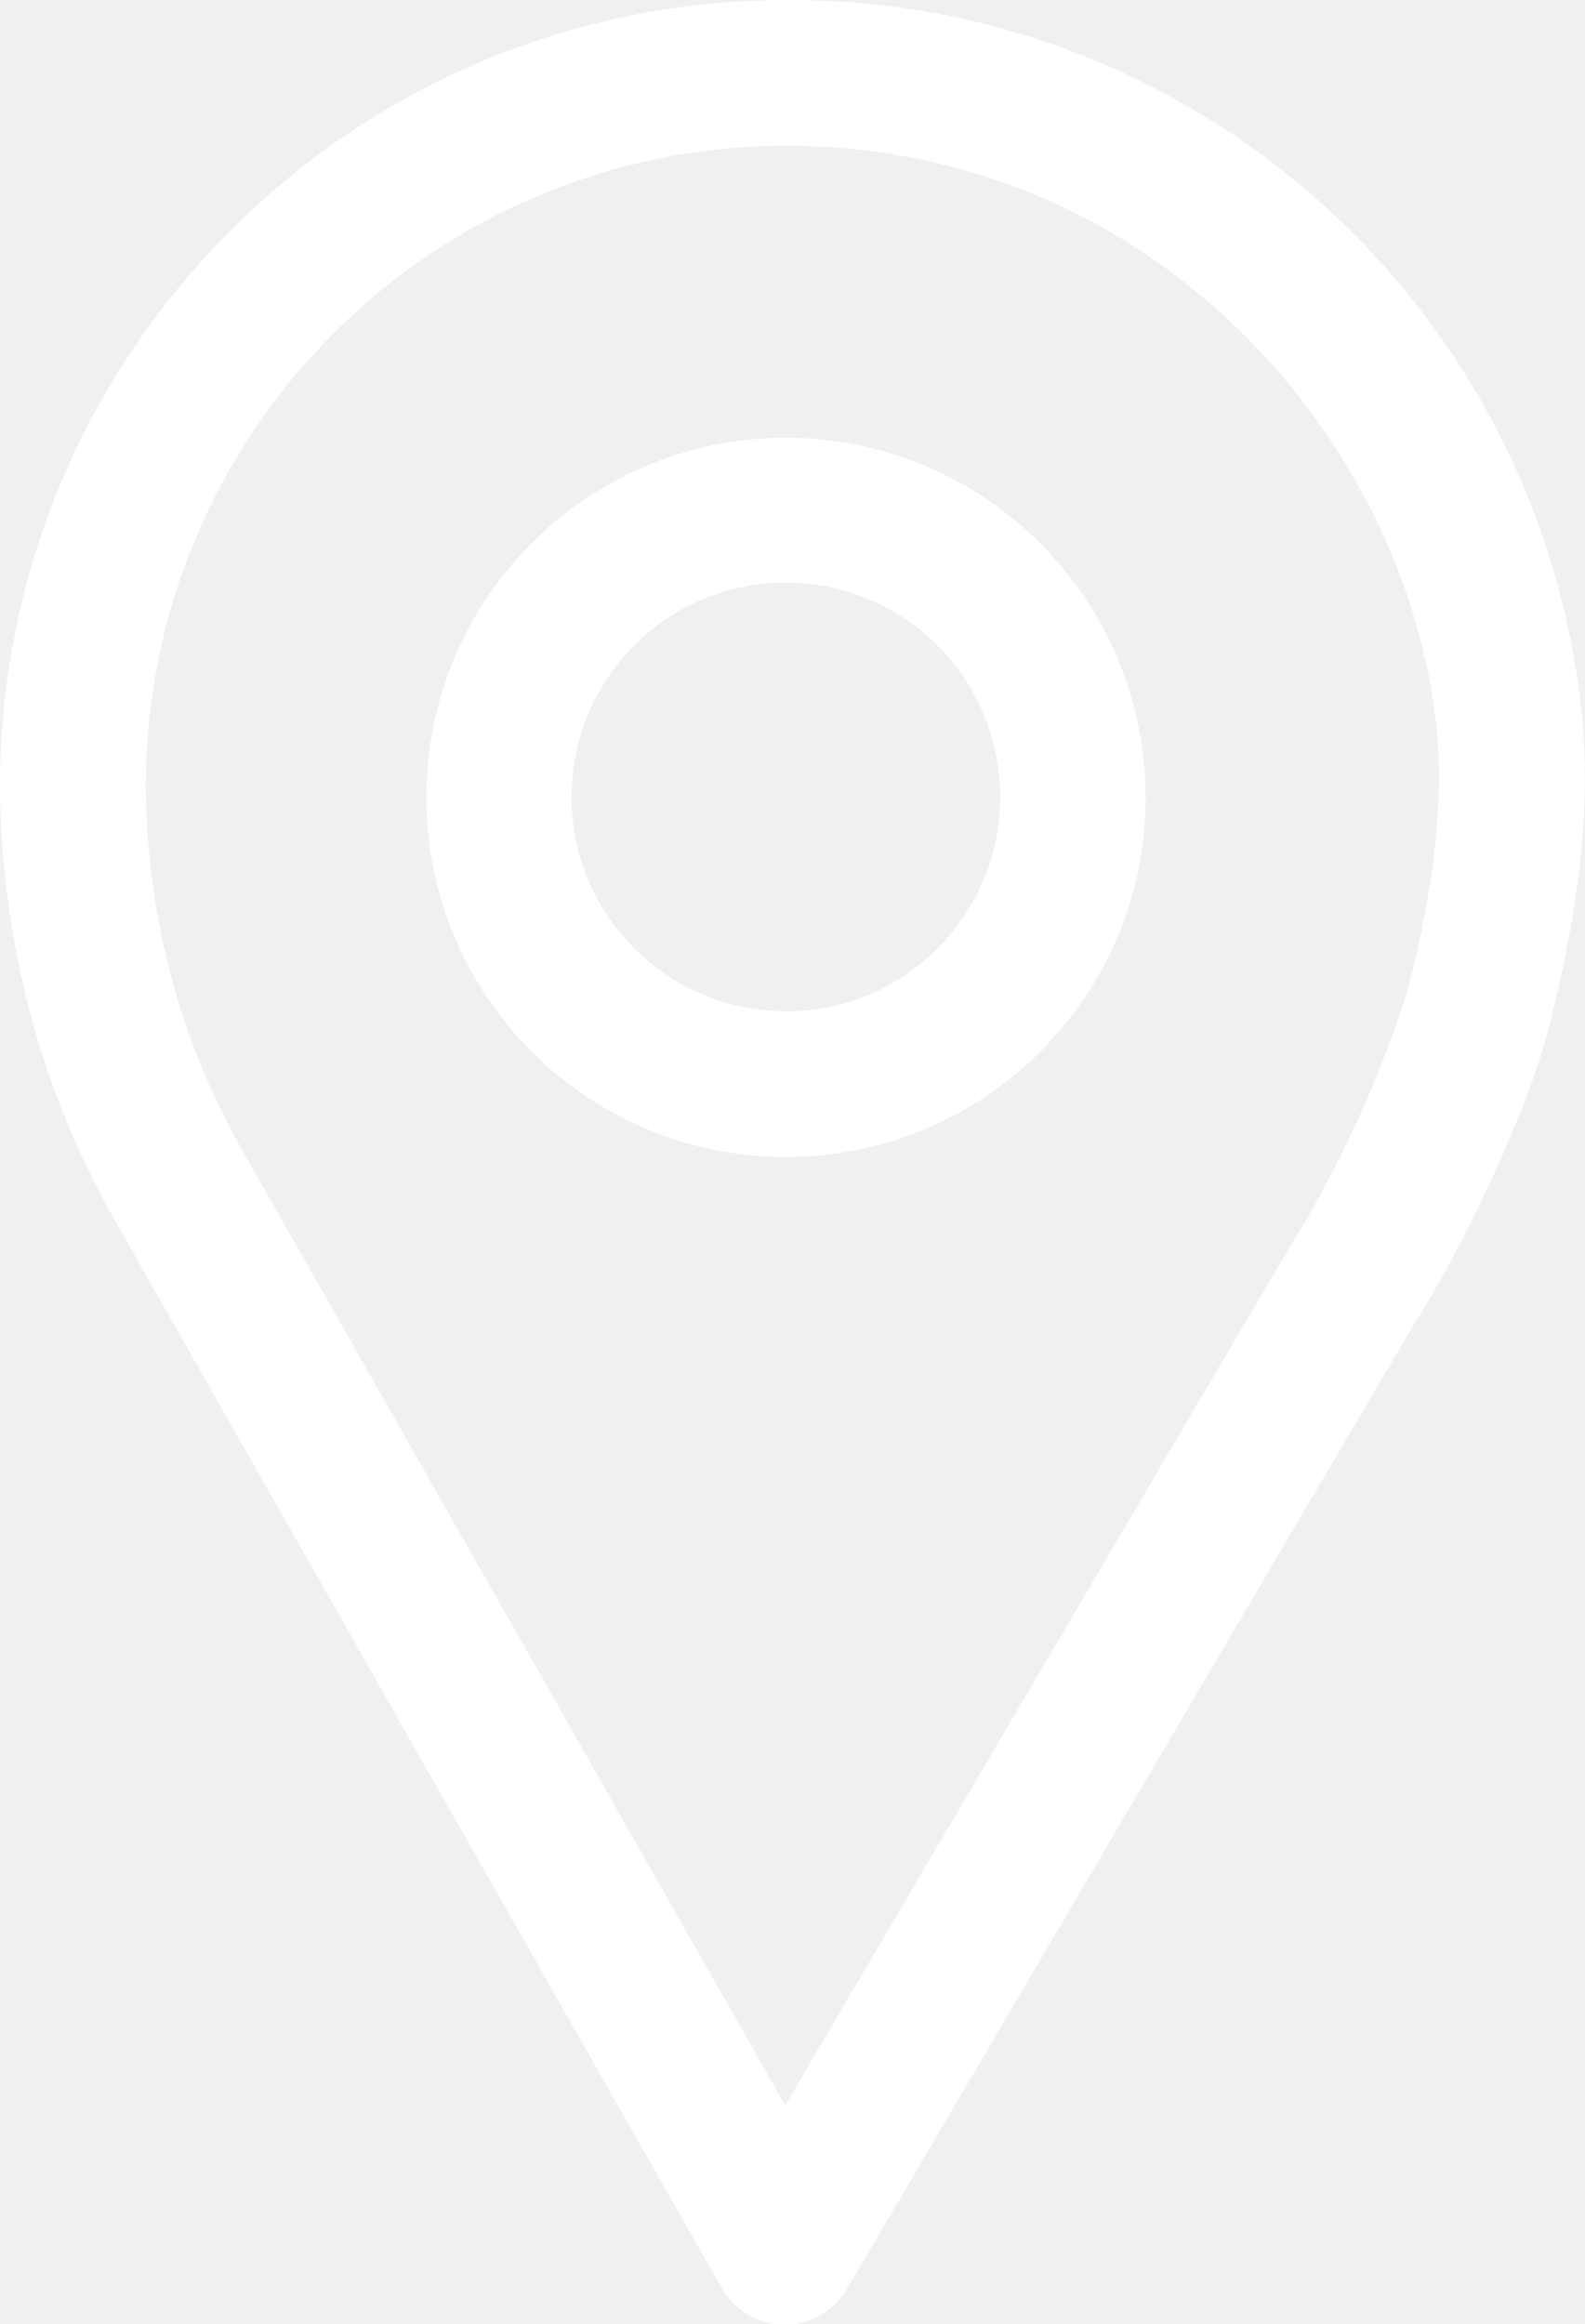
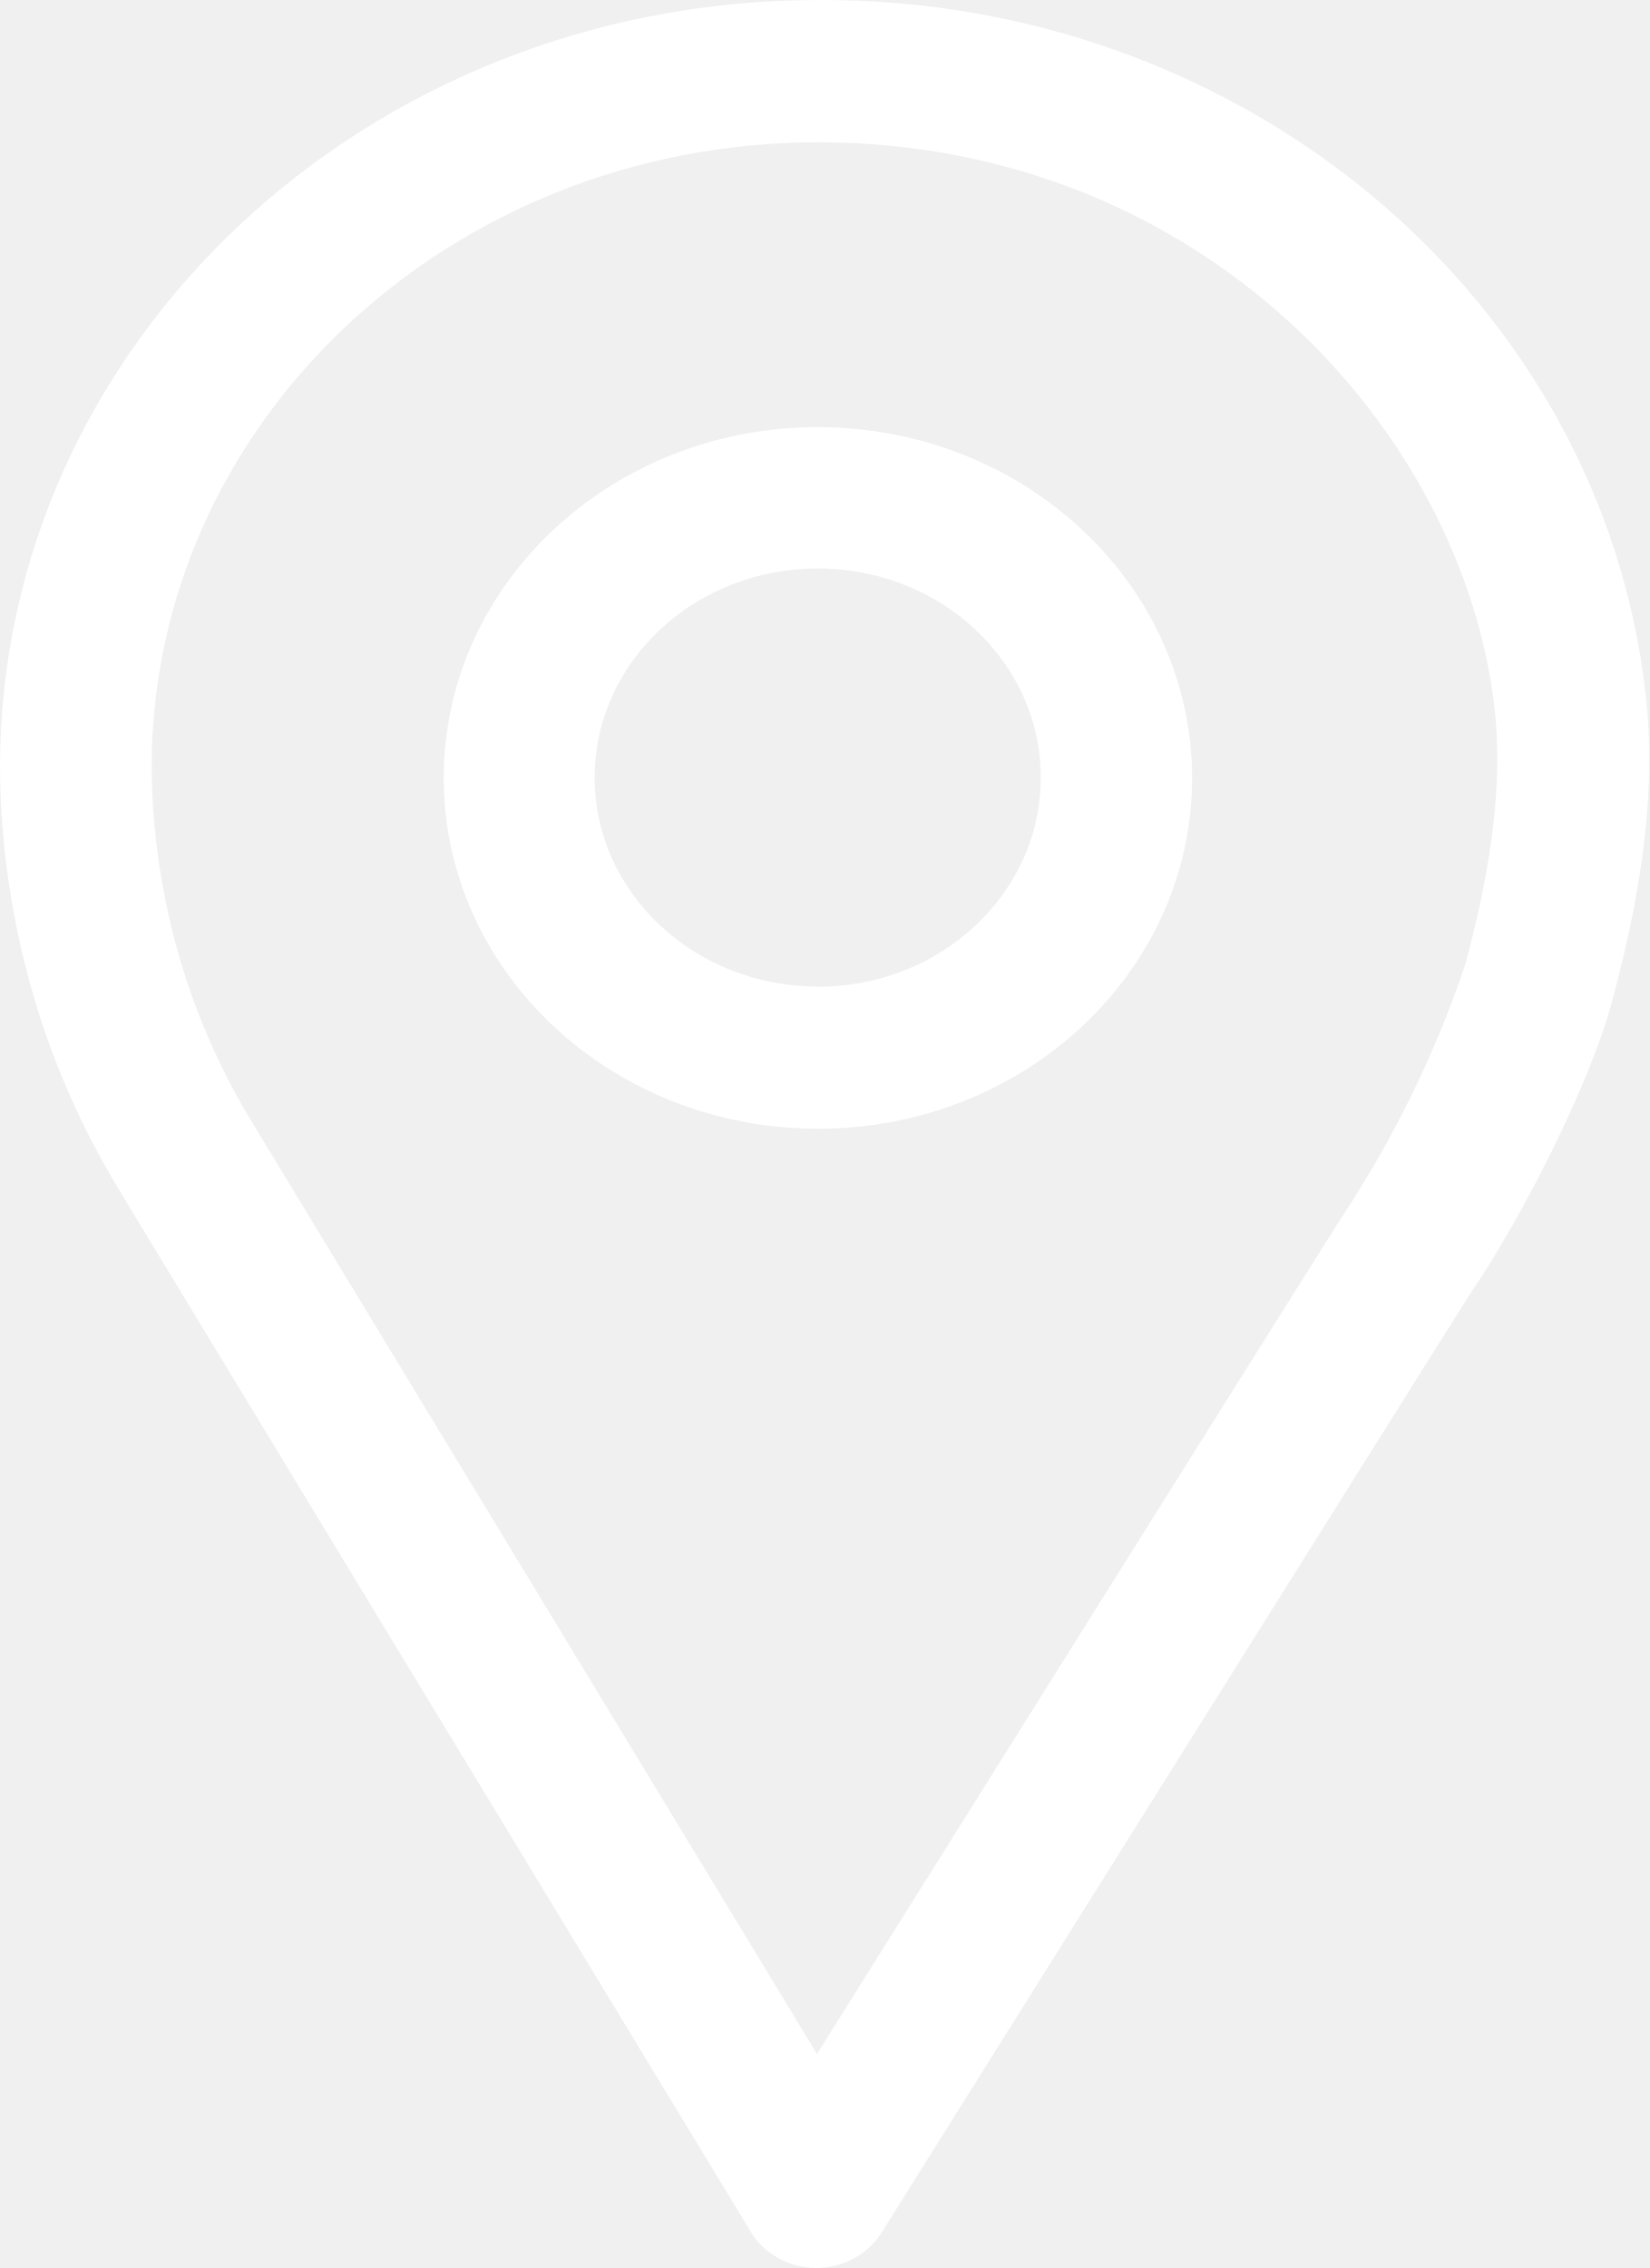
- <svg xmlns="http://www.w3.org/2000/svg" id="iconos" viewBox="0 0 96.12 140.95">
-   <defs>
-     <style>.cls-1{fill:white;}</style>
+ <svg xmlns="http://www.w3.org/2000/svg" id="iconos" viewBox="0 0 16 22" version="1.1" width="16" height="22">
+   <defs id="defs54">
+     <style id="style52">.cls-1{fill:white;}</style>
  </defs>
-   <path class="cls-1" d="M71.1,26.55A21.81,21.81,0,1,0,92.92,48.36,21.84,21.84,0,0,0,71.1,26.55Zm0,34.78a13,13,0,1,1,13-13A13,13,0,0,1,71.1,61.34Z" transform="translate(-23.44)" />
-   <path class="cls-1" d="M119.36,43.2A48.26,48.26,0,0,0,71.1,0,47.72,47.72,0,0,0,23.44,47.66a54.82,54.82,0,0,0,2.7,16.73,52.83,52.83,0,0,0,4.48,10l.2.36,0,0,36.31,63.88A4.42,4.42,0,0,0,71,141h0a4.42,4.42,0,0,0,3.81-2.18c.33-.56,32.67-55.63,34.29-58.34,2.92-4.54,7-13,8.3-18.25C119.31,54.69,119.93,48.66,119.36,43.2ZM108.83,60a69.78,69.78,0,0,1-7.24,15.76c-1.38,2.29-21.79,37.06-30.53,51.93L38.54,70.48l-.21-.37a44,44,0,0,1-3.76-8.37,46.12,46.12,0,0,1-2.29-14.06A38.87,38.87,0,0,1,71.1,8.84c22.39,0,37.65,17.93,39.46,35.28C111,48.51,110.47,53.56,108.83,60Z" transform="translate(-23.44)" />
+   <path class="cls-1" d="m 7.933,4.143 a 3.63,3.403 0 1 0 3.632,3.403 3.635,3.408 0 0 0 -3.632,-3.403 z m 0,5.427 a 2.164,2.028 0 1 1 2.164,-2.028 2.164,2.028 0 0 1 -2.164,2.03 z" id="path58" style="fill:#ffffff;stroke-width:0.161" />
+   <path class="cls-1" d="M 15.966,6.741 A 8.033,7.53 0 0 0 7.933,1.1431241e-4 7.943,7.446 0 0 0 0,7.436 9.125,8.553 0 0 0 0.449,10.047 8.794,8.243 0 0 0 1.195,11.607 l 0.033,0.056 v 0 l 6.044,9.967 a 0.736,0.69 0 0 0 0.644,0.37 v 0 a 0.736,0.69 0 0 0 0.634,-0.34 c 0.055,-0.087 5.438,-8.68 5.708,-9.103 0.486,-0.708 1.165,-2.028 1.382,-2.847 0.318,-1.176 0.421,-2.117 0.326,-2.969 z m -1.753,2.621 a 11.615,10.888 0 0 1 -1.205,2.459 c -0.23,0.357 -3.627,5.782 -5.082,8.103 l -5.413,-8.926 -0.035,-0.058 a 7.324,6.865 0 0 1 -0.626,-1.306 7.677,7.196 0 0 1 -0.381,-2.194 6.47,6.065 0 0 1 6.462,-6.06 c 3.727,0 6.267,2.798 6.568,5.505 0.073,0.685 -0.015,1.473 -0.288,2.478 z" id="path60" style="fill:#ffffff;stroke-width:0.161" />
</svg>
